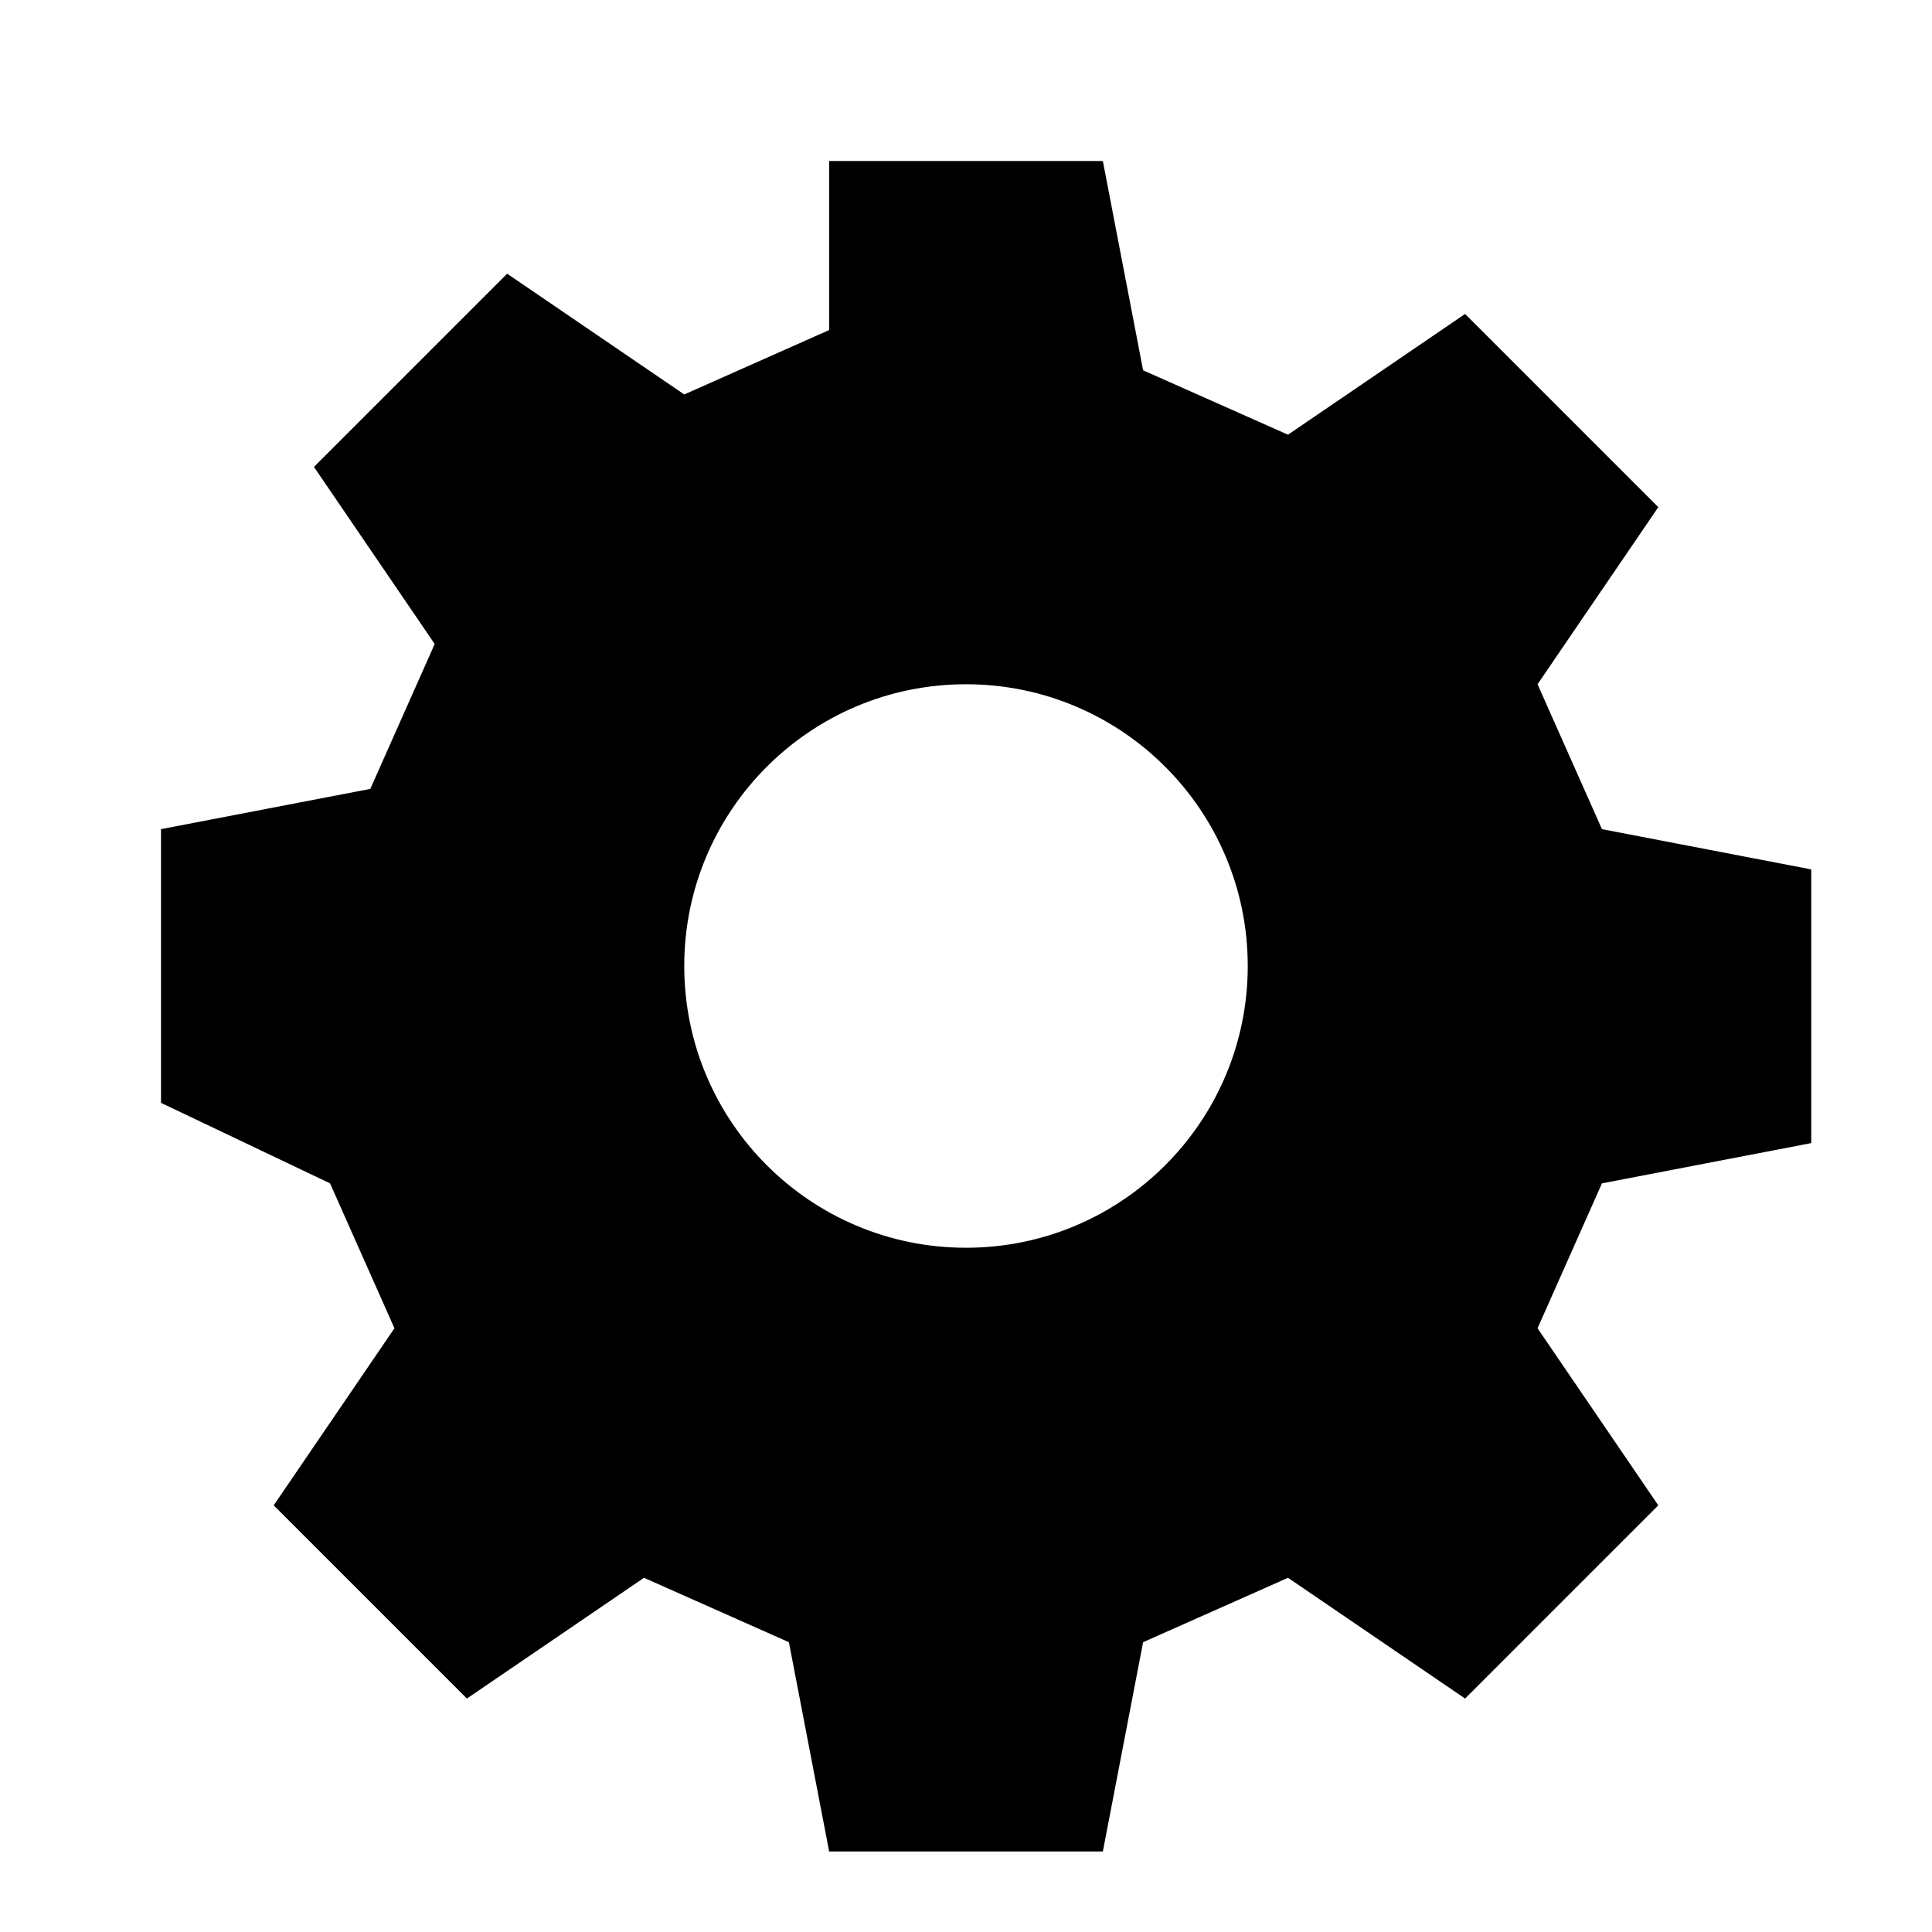
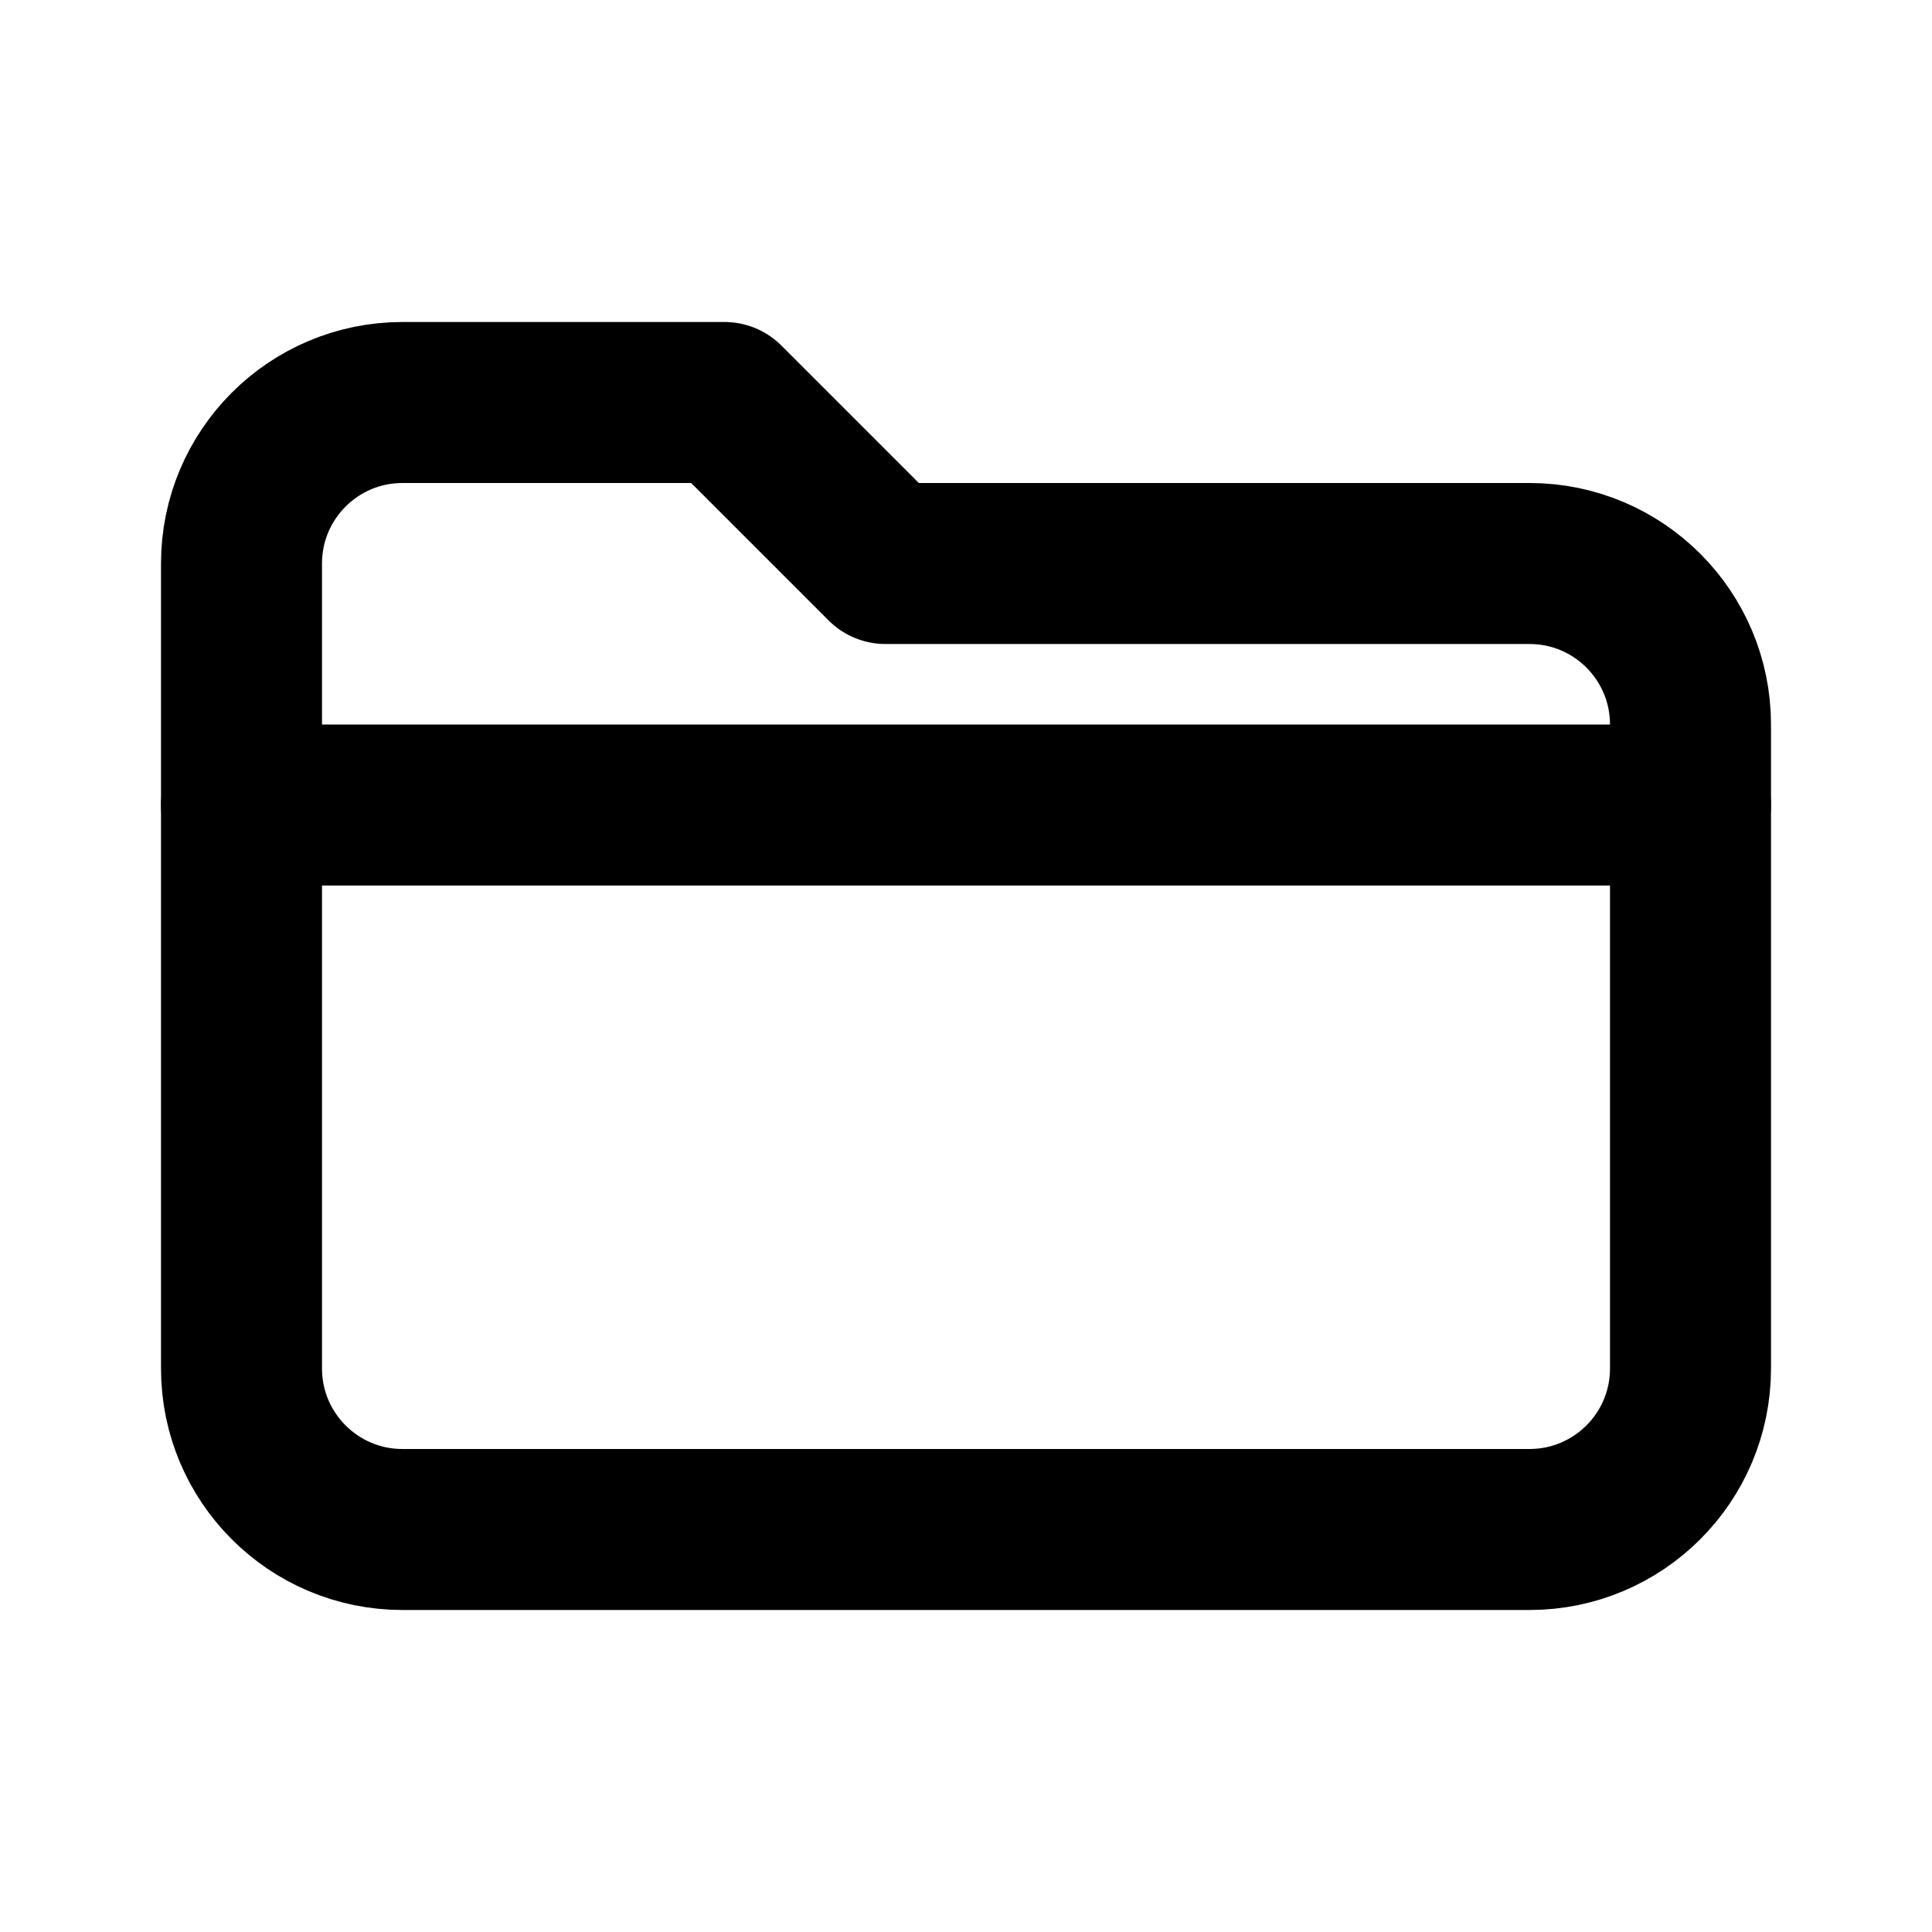
- <svg xmlns="http://www.w3.org/2000/svg" viewBox="0 0 24 24">
-   <path fill="black" fill-rule="evenodd" d="M10.3 2h3.4l.5 2.6 1.8.8 2.2-1.5 2.4 2.4-1.5 2.2.8 1.8 2.6.5v3.4l-2.6.5-.8 1.8 1.5 2.2-2.4 2.4-2.2-1.5-1.8.8-.5 2.6h-3.4l-.5-2.6-1.8-.8-2.2 1.5-2.4-2.4 1.5-2.2-.8-1.8L2 13.7v-3.4l2.6-.5.8-1.8-1.5-2.2 2.4-2.4 2.2 1.5 1.8-.8ZM12 8.5a3.5 3.5 0 1 0 0 7 3.5 3.5 0 0 0 0-7Z" />
+ <svg xmlns="http://www.w3.org/2000/svg" viewBox="0 0 24 24" fill="none" stroke="black" stroke-width="2" stroke-linecap="round" stroke-linejoin="round">
+   <path d="M3 7a2 2 0 0 1 2-2h4l2 2h8a2 2 0 0 1 2 2v8a2 2 0 0 1-2 2H5a2 2 0 0 1-2-2Z" />
+   <path d="M3 10h18" />
</svg>
